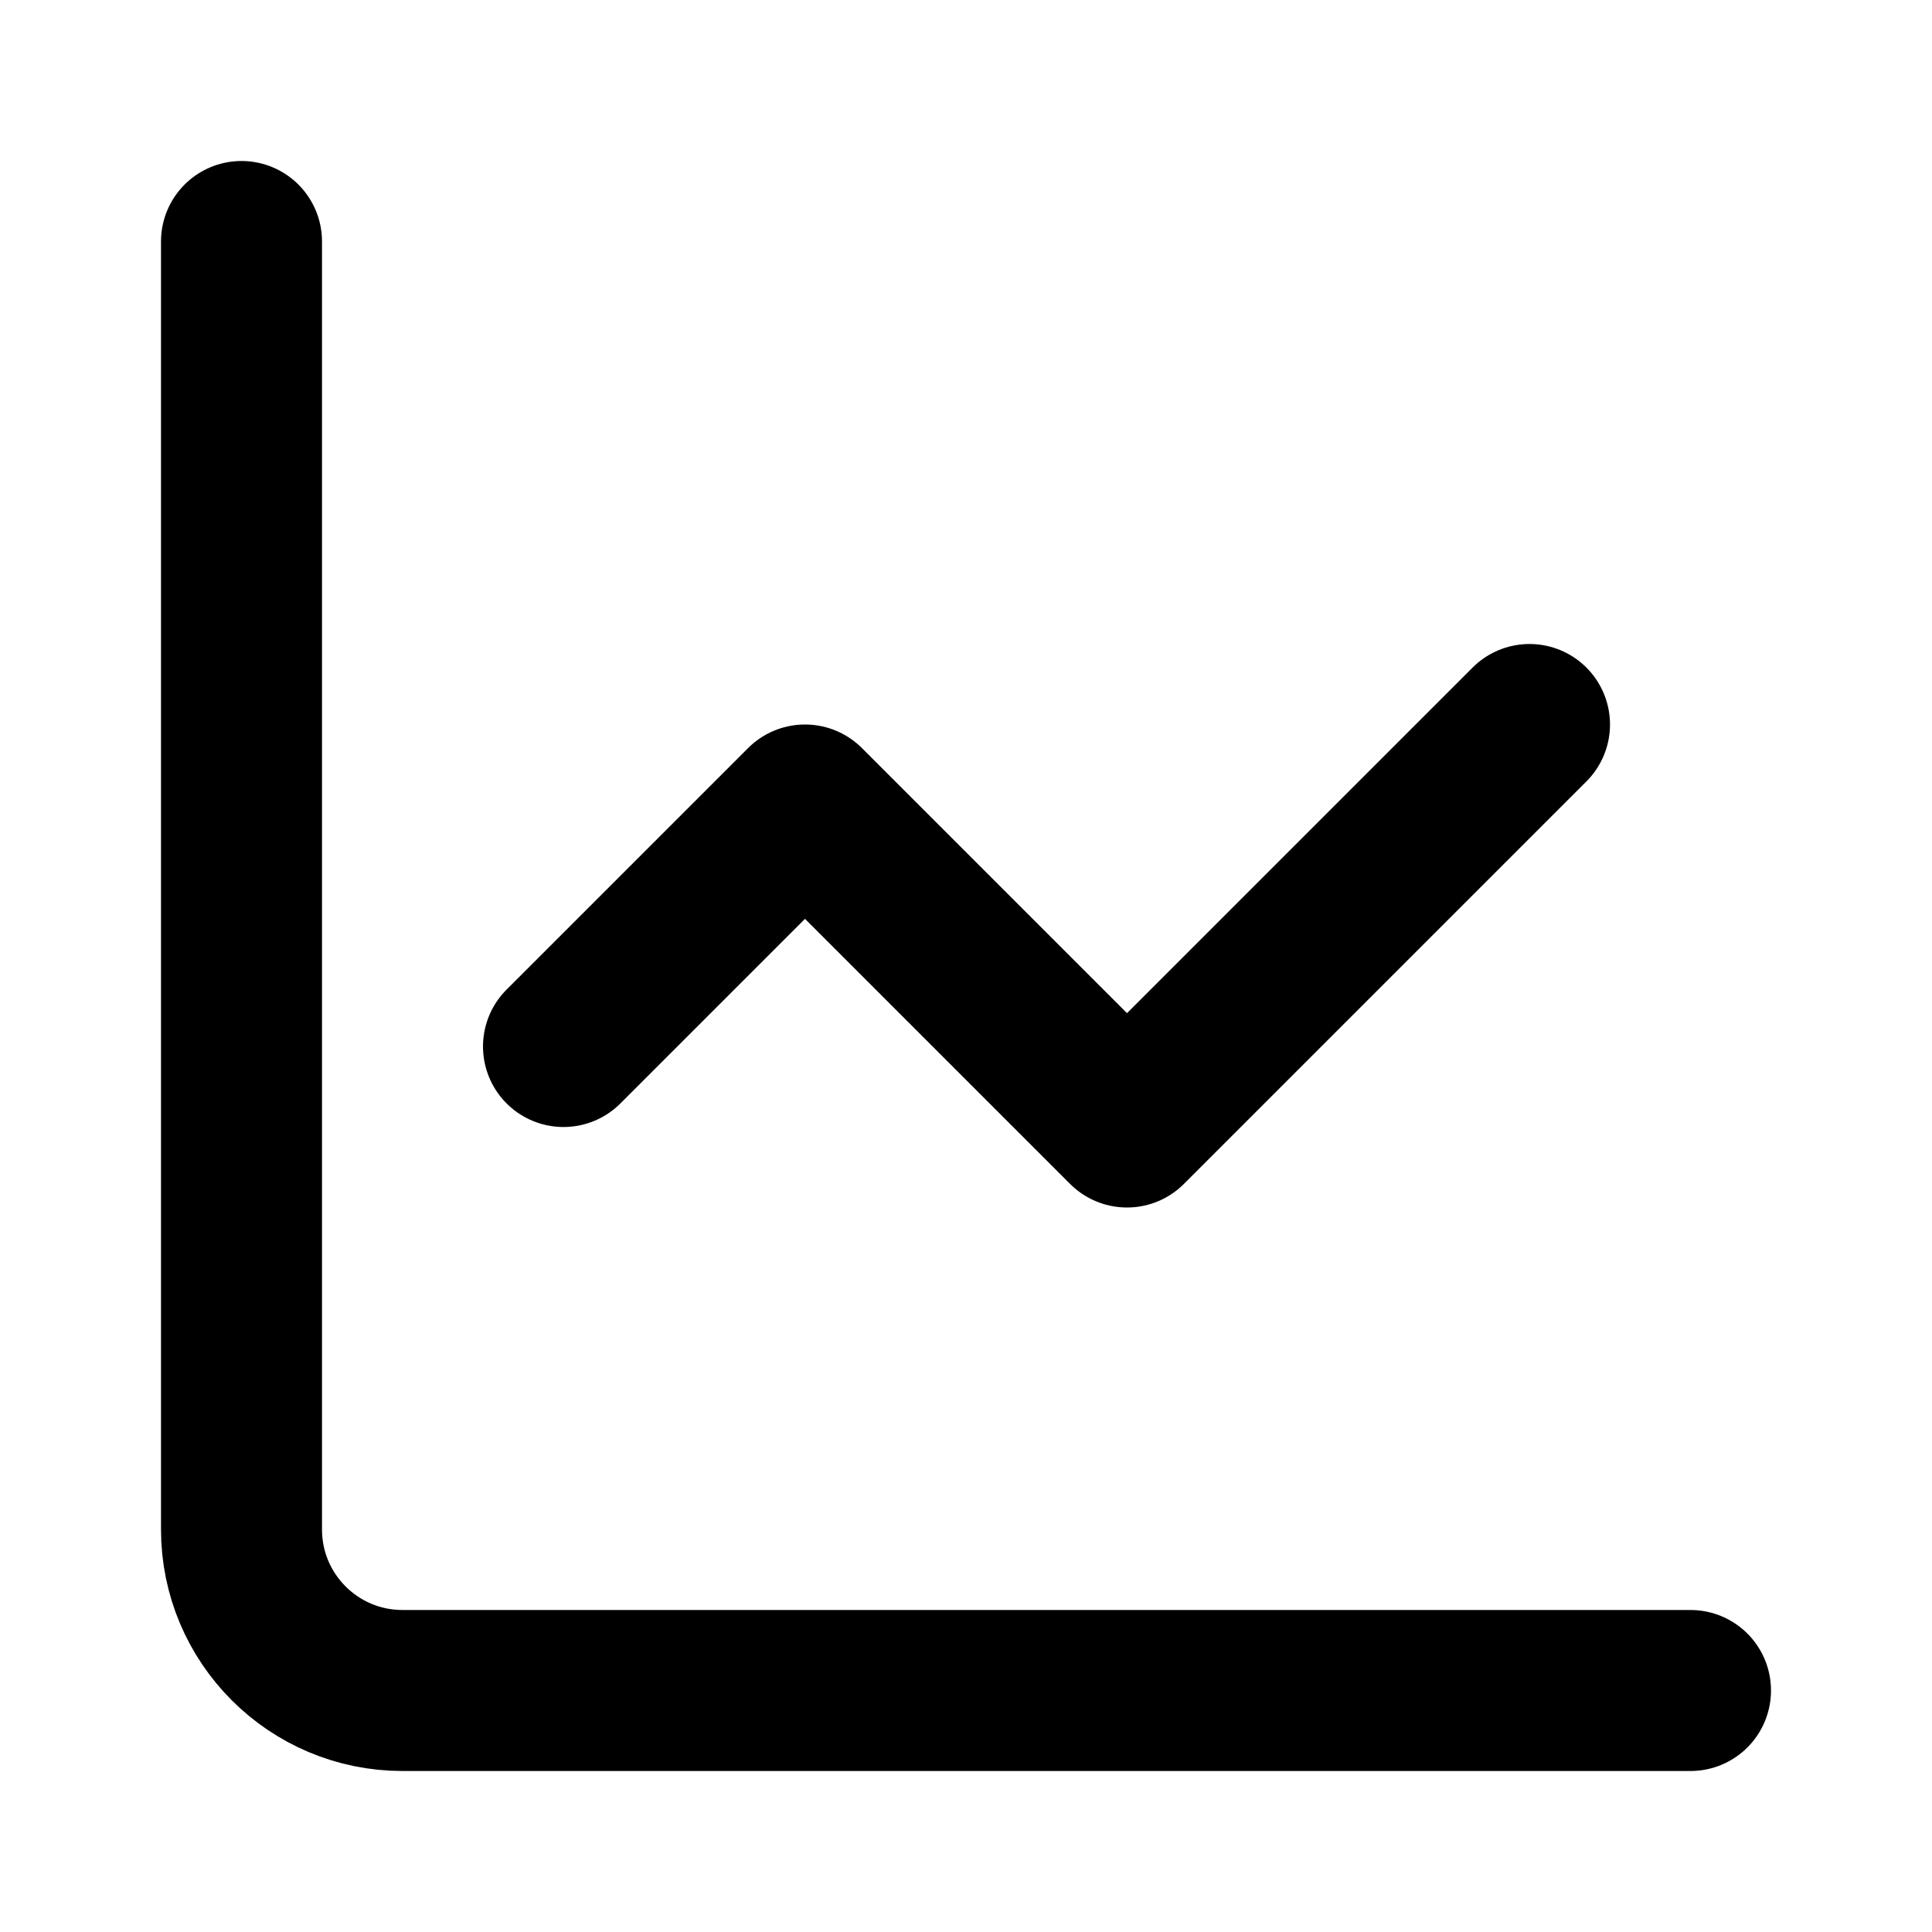
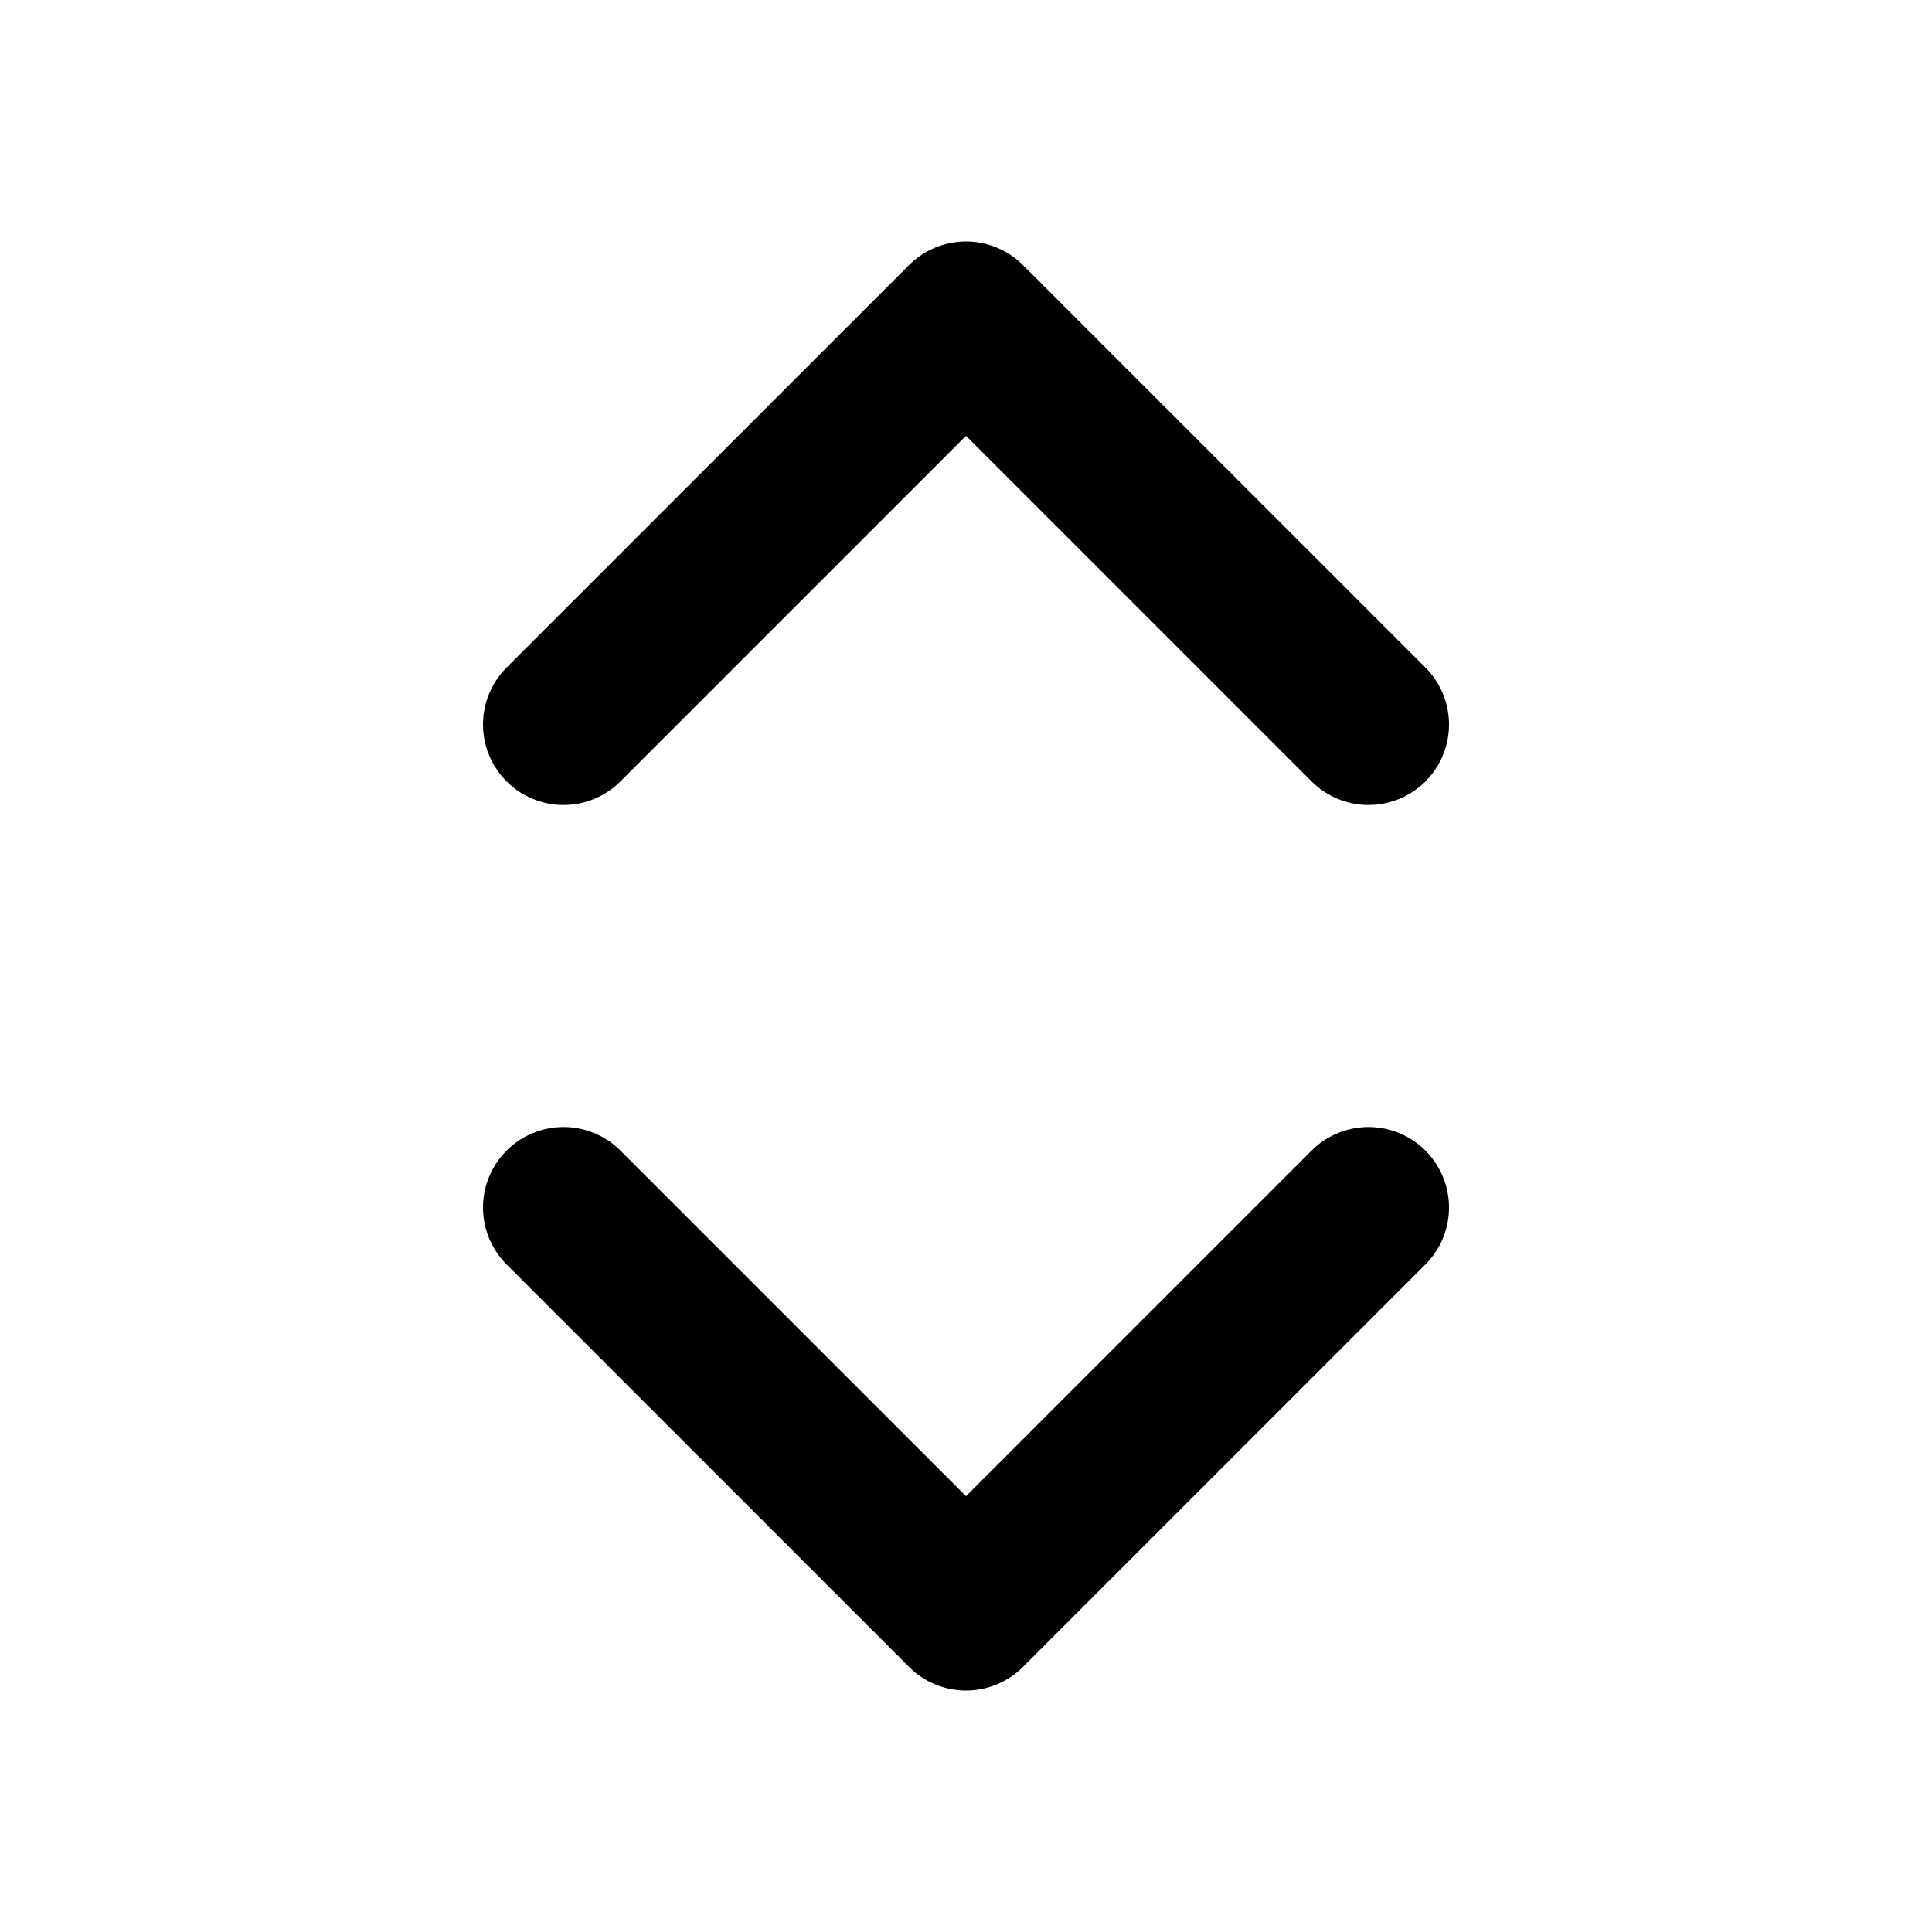
<svg xmlns="http://www.w3.org/2000/svg" width="24" height="24" viewBox="0 0 24 24" fill="none" stroke="currentColor" stroke-width="2" stroke-linecap="round" stroke-linejoin="round">
-   <path d="M3 3v16a2 2 0 0 0 2 2h16" />
-   <path d="m19 9-5 5-4-4-3 3" />
+   <path d="m7 15 5 5 5-5" />
+   <path d="m7 9 5-5 5 5" />
</svg>
